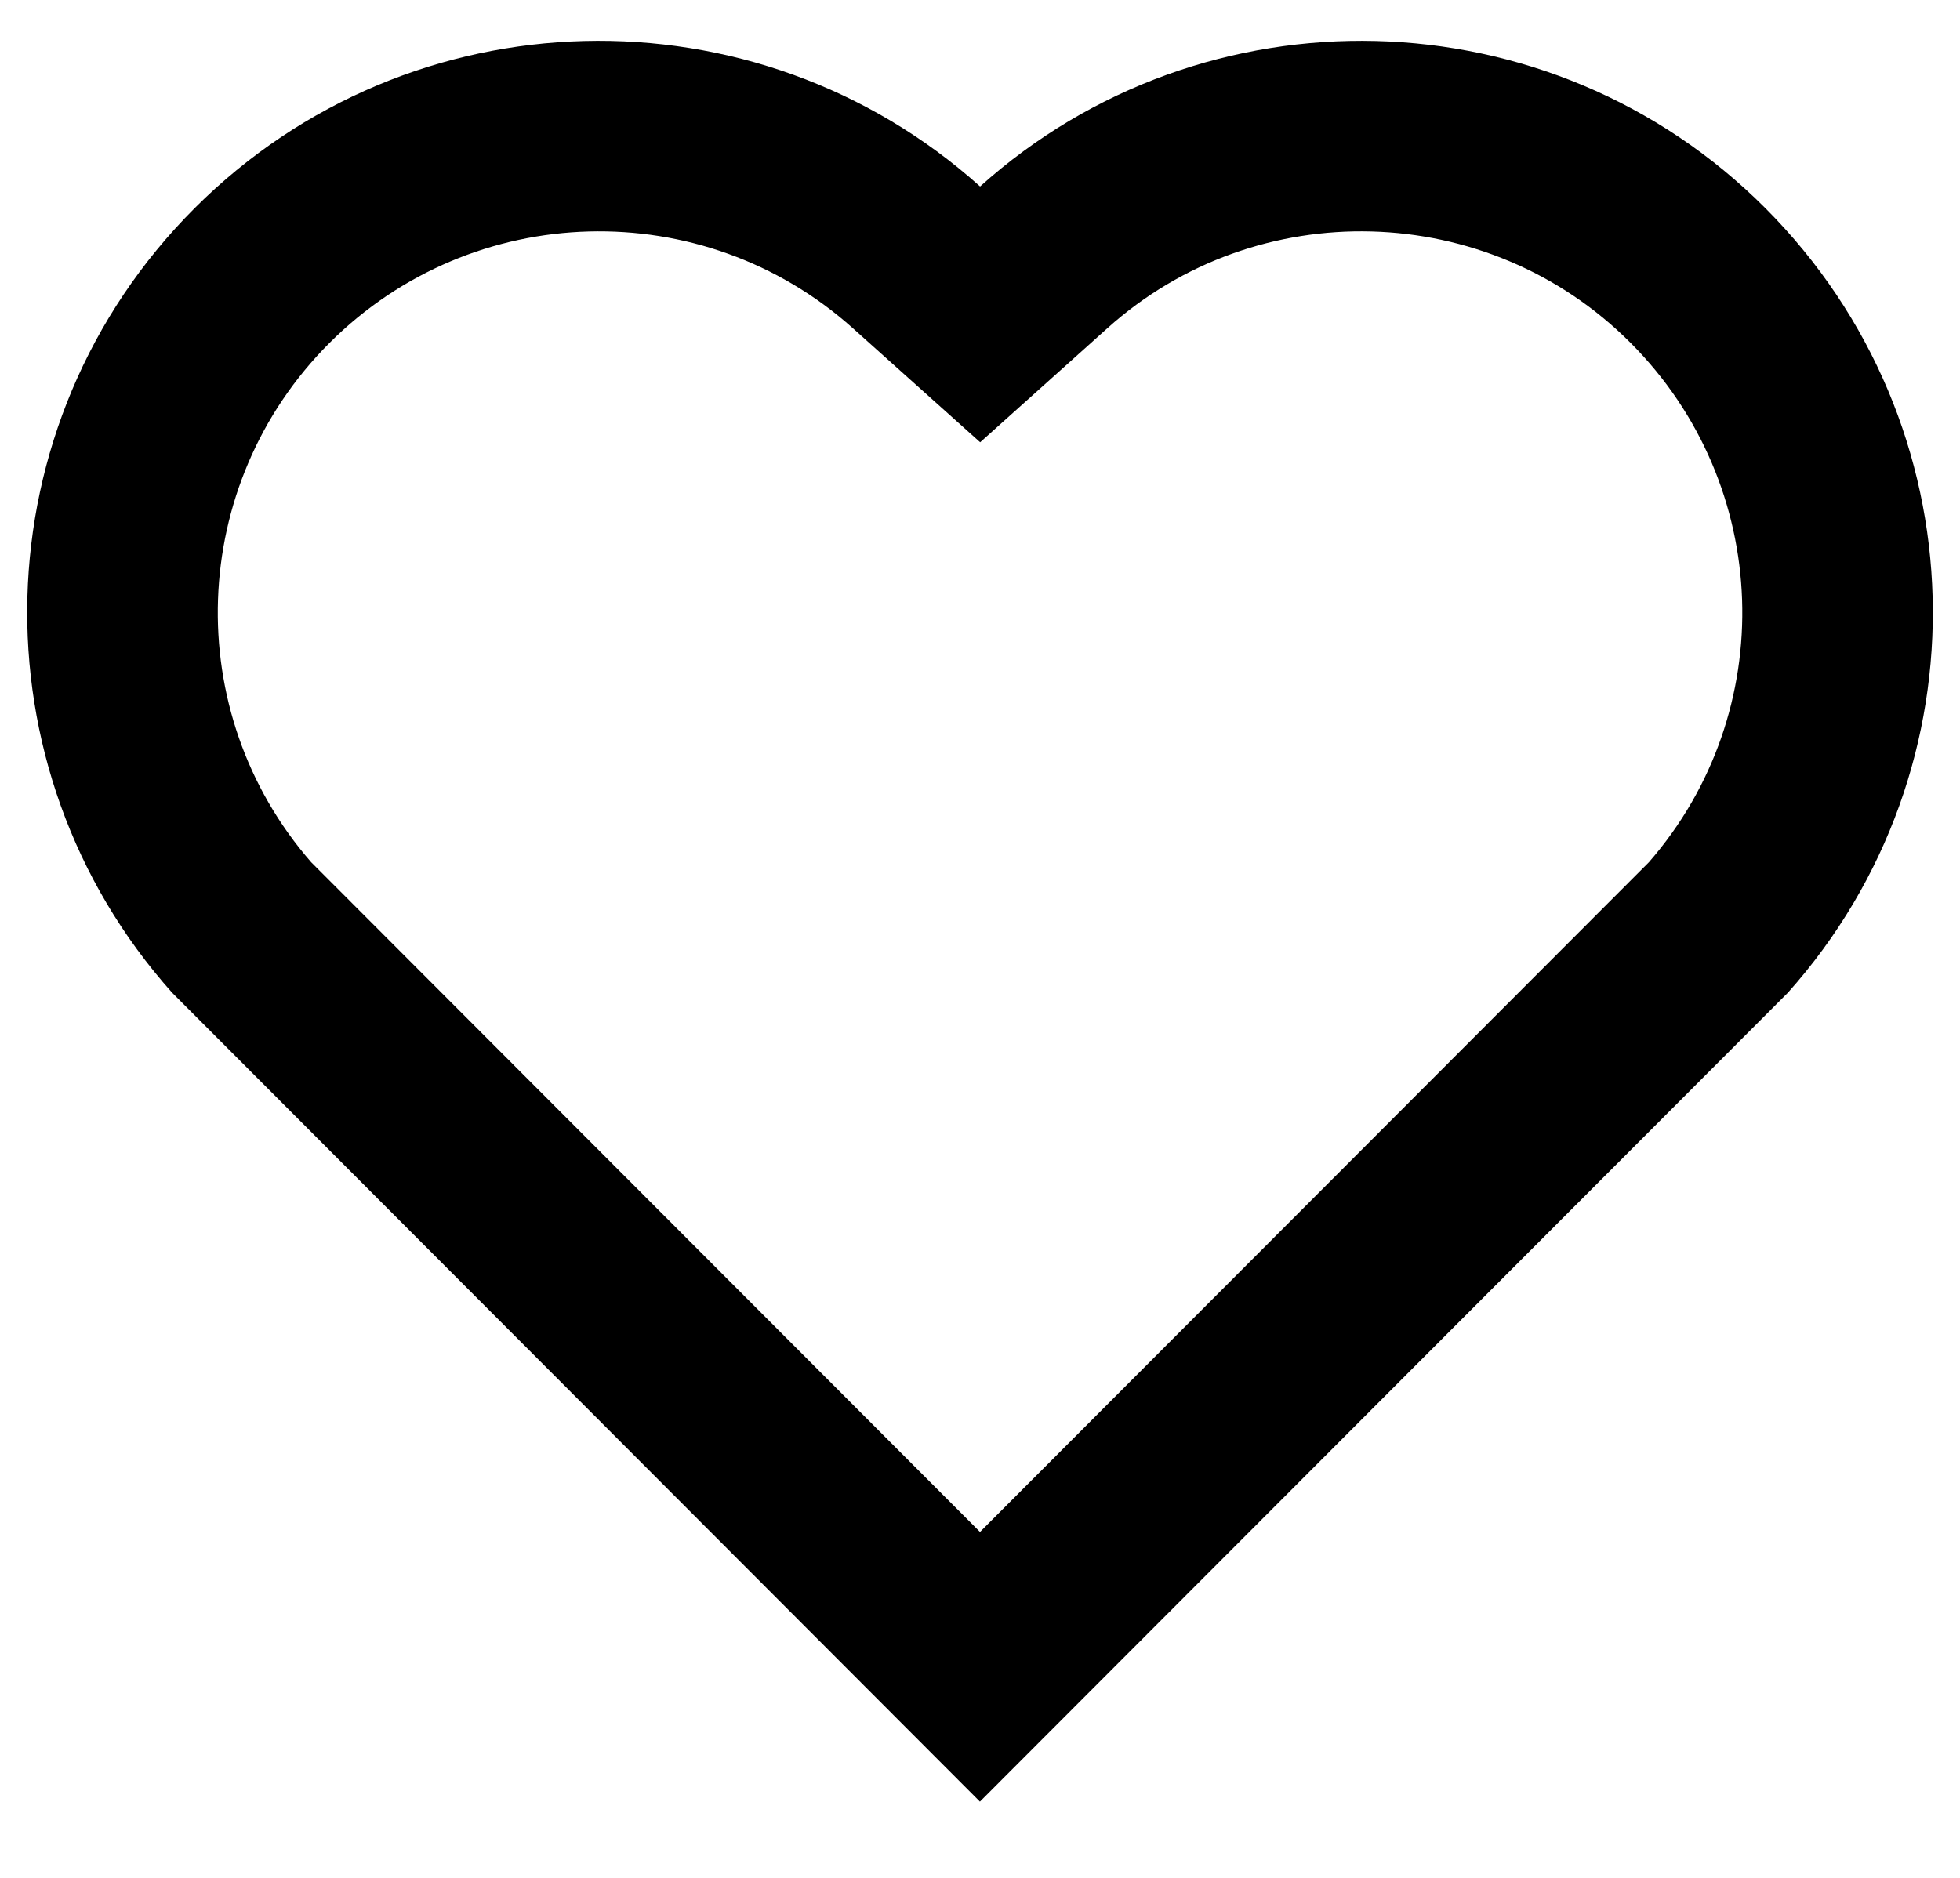
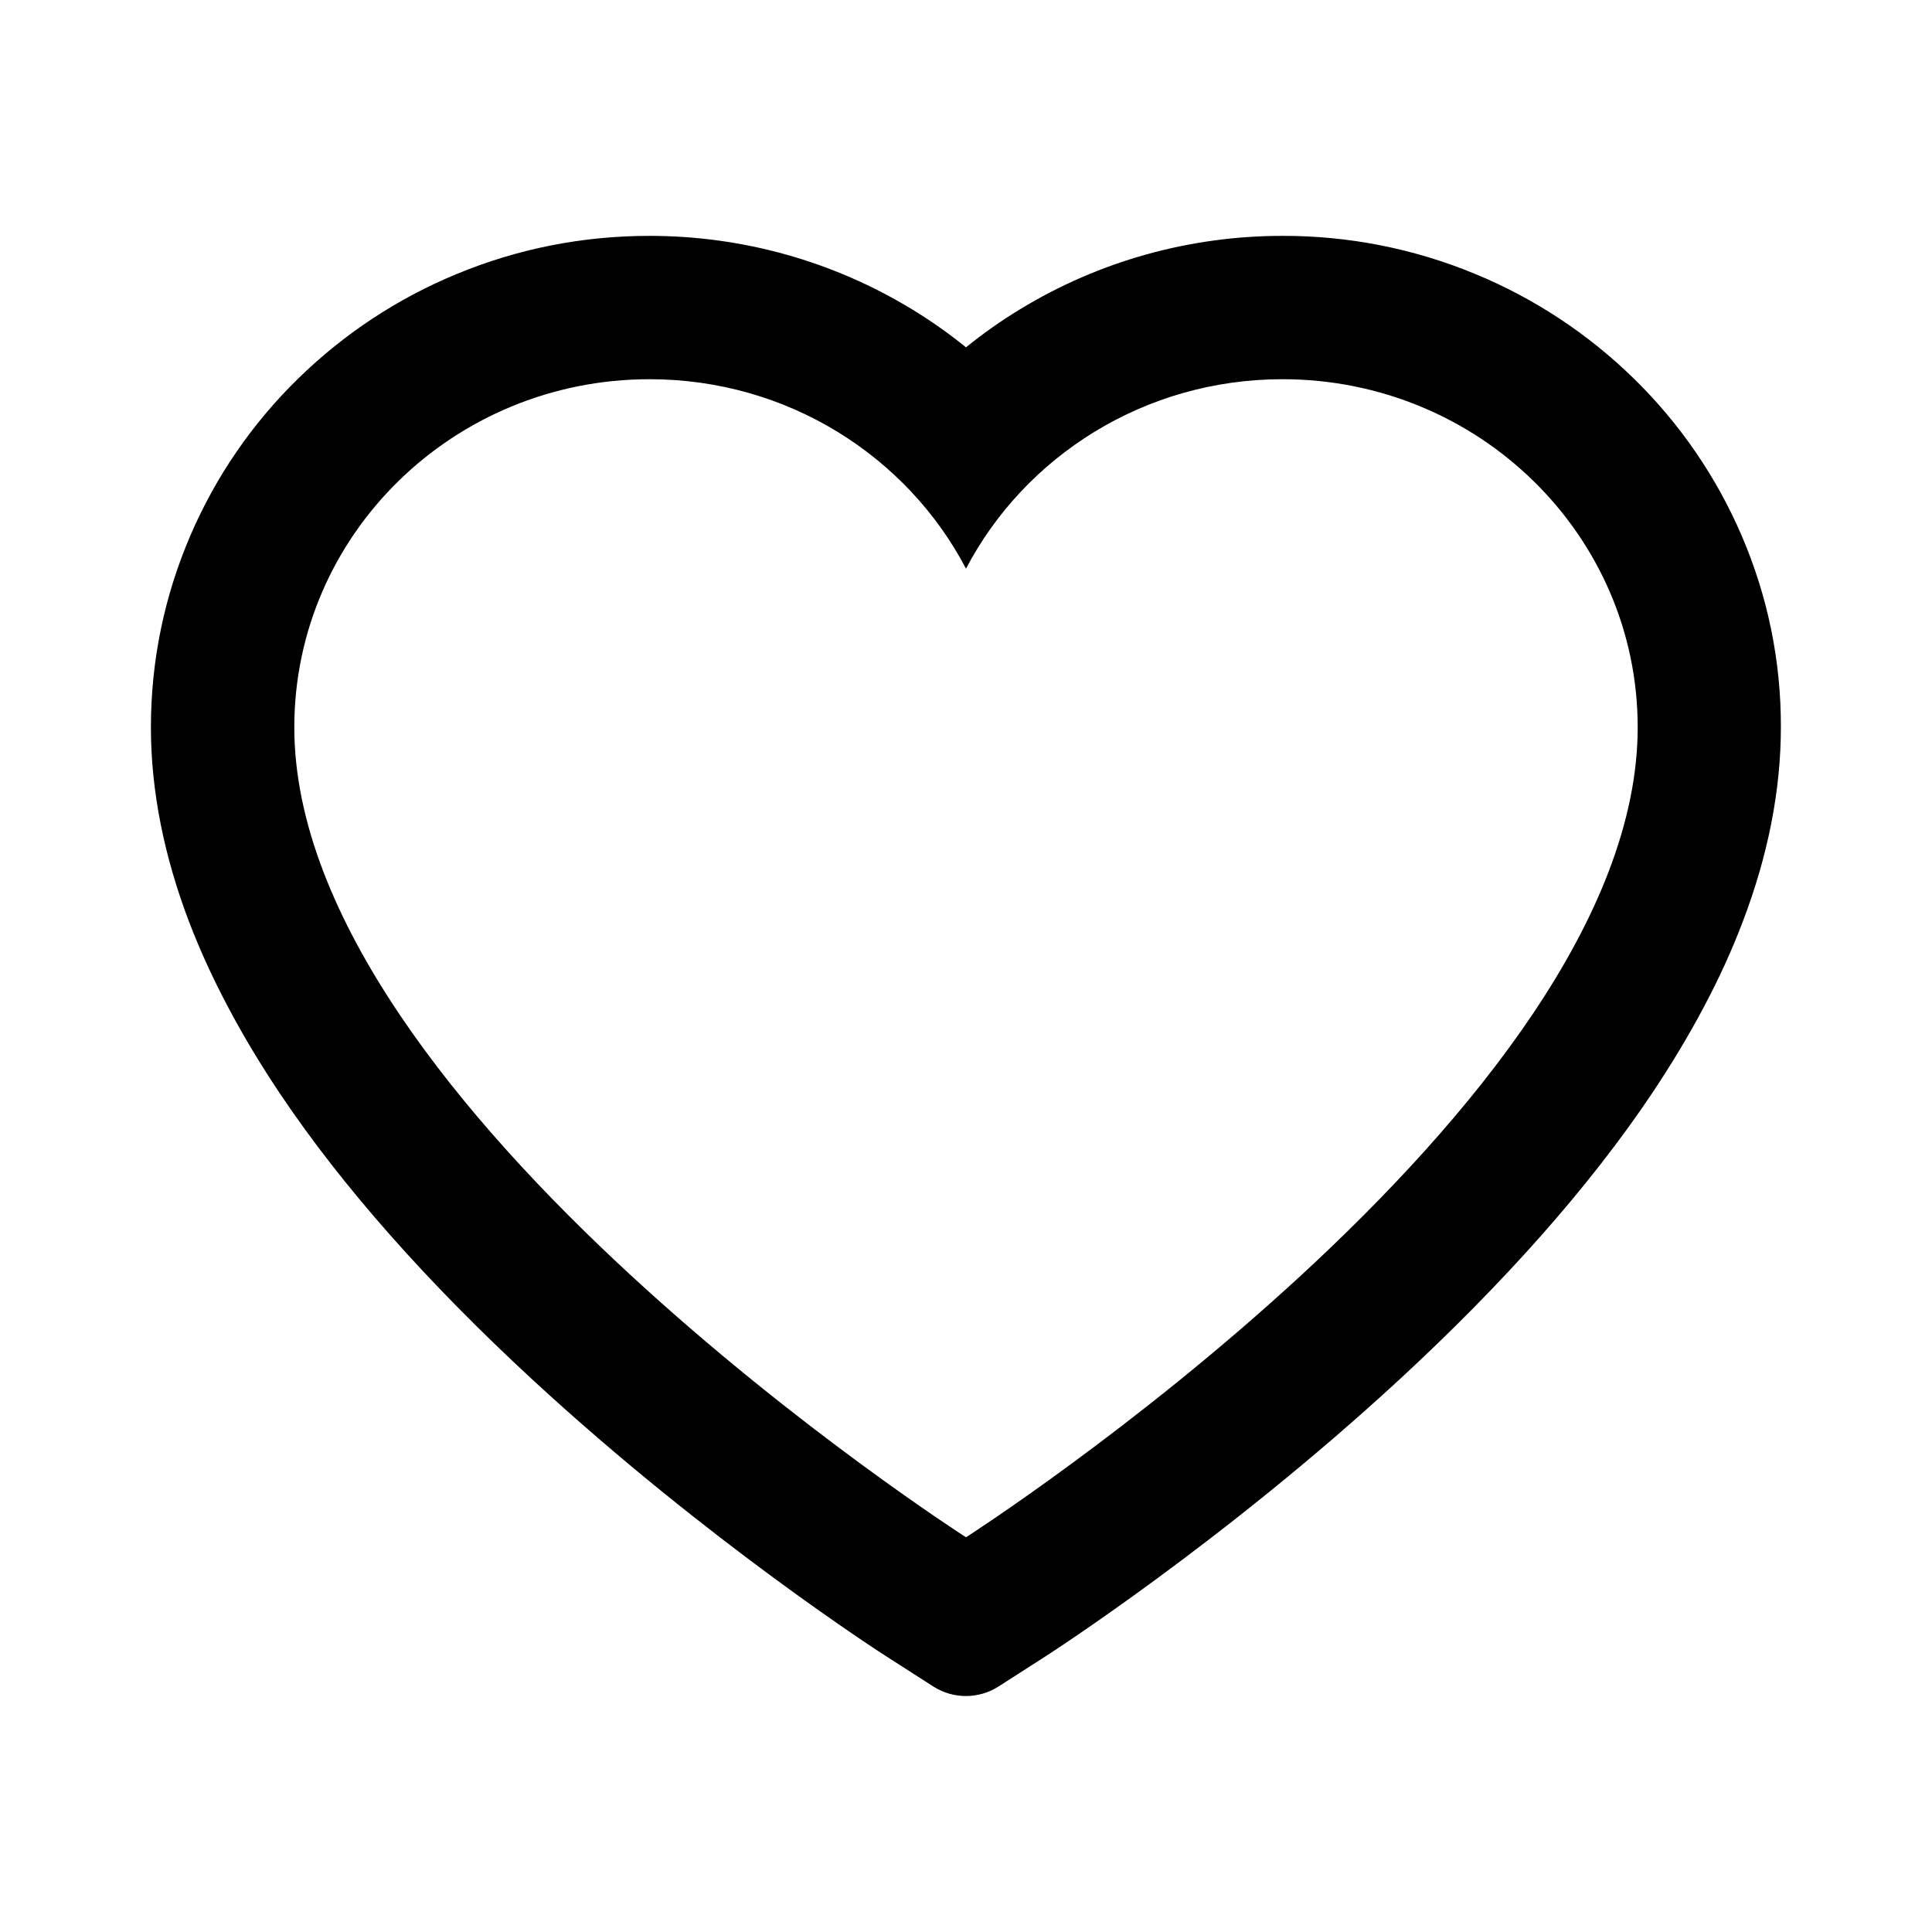
- <svg xmlns="http://www.w3.org/2000/svg" width="24" height="23" viewBox="0 0 24 23" fill="none">
-   <path d="M12.001 2.284C14.742 -0.177 18.977 -0.095 21.617 2.55C24.256 5.196 24.347 9.41 21.892 12.159L11.999 22.066L2.108 12.159C-0.347 9.41 -0.255 5.189 2.383 2.55C5.026 -0.092 9.253 -0.18 12.001 2.284ZM19.965 4.198C18.215 2.446 15.392 2.375 13.56 4.02L12.002 5.417L10.444 4.021C8.606 2.374 5.789 2.446 4.034 4.201C2.296 5.939 2.208 8.721 3.81 10.56L12 18.763L20.19 10.561C21.793 8.721 21.706 5.942 19.965 4.198Z" fill="black" />
+ <svg xmlns="http://www.w3.org/2000/svg" width="24" height="24" viewBox="0 0 36 36" fill="none">
+   <path d="M32.449 9.97C31.978 8.879 31.299 7.89 30.449 7.059C29.599 6.226 28.596 5.563 27.496 5.108C26.355 4.634 25.131 4.392 23.896 4.395C22.163 4.395 20.471 4.869 19.002 5.766C18.65 5.98 18.316 6.216 18 6.472C17.684 6.216 17.35 5.98 16.998 5.766C15.528 4.869 13.838 4.395 12.104 4.395C10.856 4.395 9.647 4.634 8.504 5.108C7.4 5.565 6.405 6.223 5.551 7.059C4.7 7.89 4.021 8.879 3.551 9.97C3.062 11.106 2.812 12.312 2.812 13.553C2.812 14.723 3.052 15.943 3.526 17.184C3.923 18.221 4.493 19.297 5.221 20.384C6.374 22.103 7.959 23.896 9.928 25.713C13.191 28.726 16.422 30.807 16.559 30.892L17.392 31.426C17.761 31.662 18.235 31.662 18.605 31.426L19.438 30.892C19.575 30.804 22.802 28.726 26.068 25.713C28.037 23.896 29.623 22.103 30.776 20.384C31.503 19.297 32.077 18.221 32.47 17.184C32.945 15.943 33.184 14.723 33.184 13.553C33.188 12.312 32.938 11.106 32.449 9.97ZM18 28.645C18 28.645 5.484 20.626 5.484 13.553C5.484 9.97 8.448 7.066 12.104 7.066C14.674 7.066 16.903 8.501 18 10.596C19.097 8.501 21.326 7.066 23.896 7.066C27.552 7.066 30.516 9.97 30.516 13.553C30.516 20.626 18 28.645 18 28.645Z" fill="black" />
</svg>
